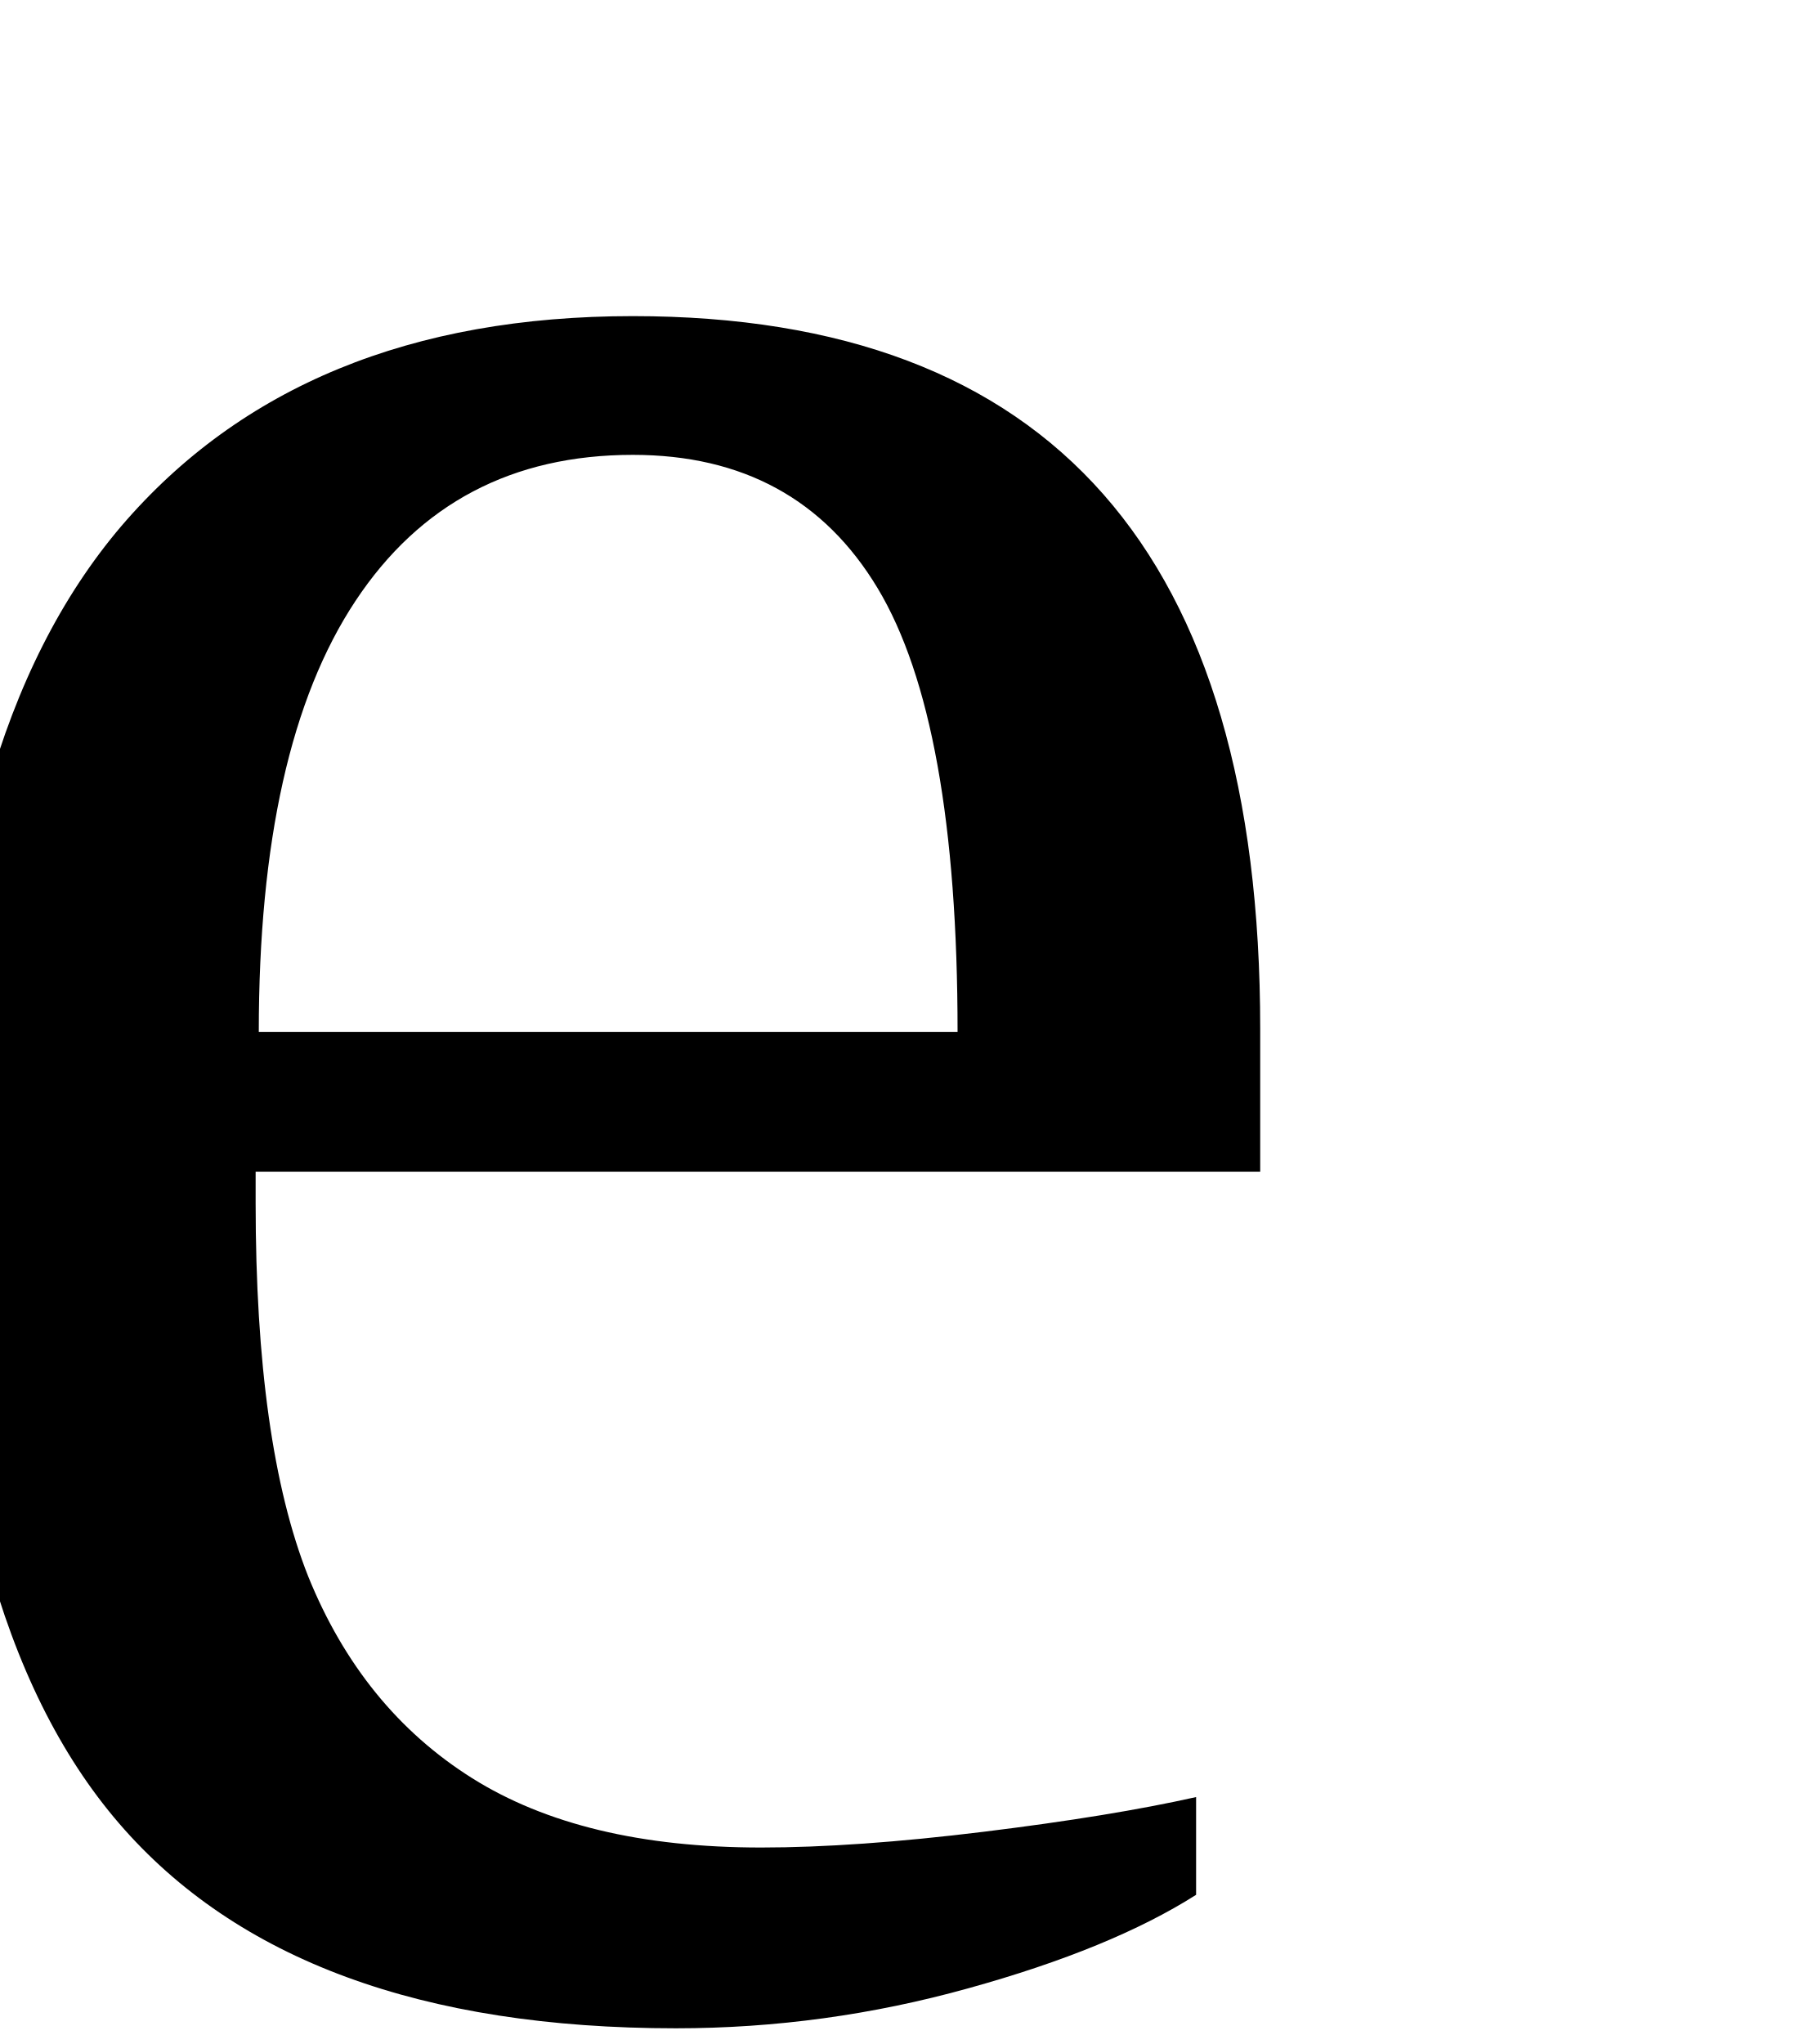
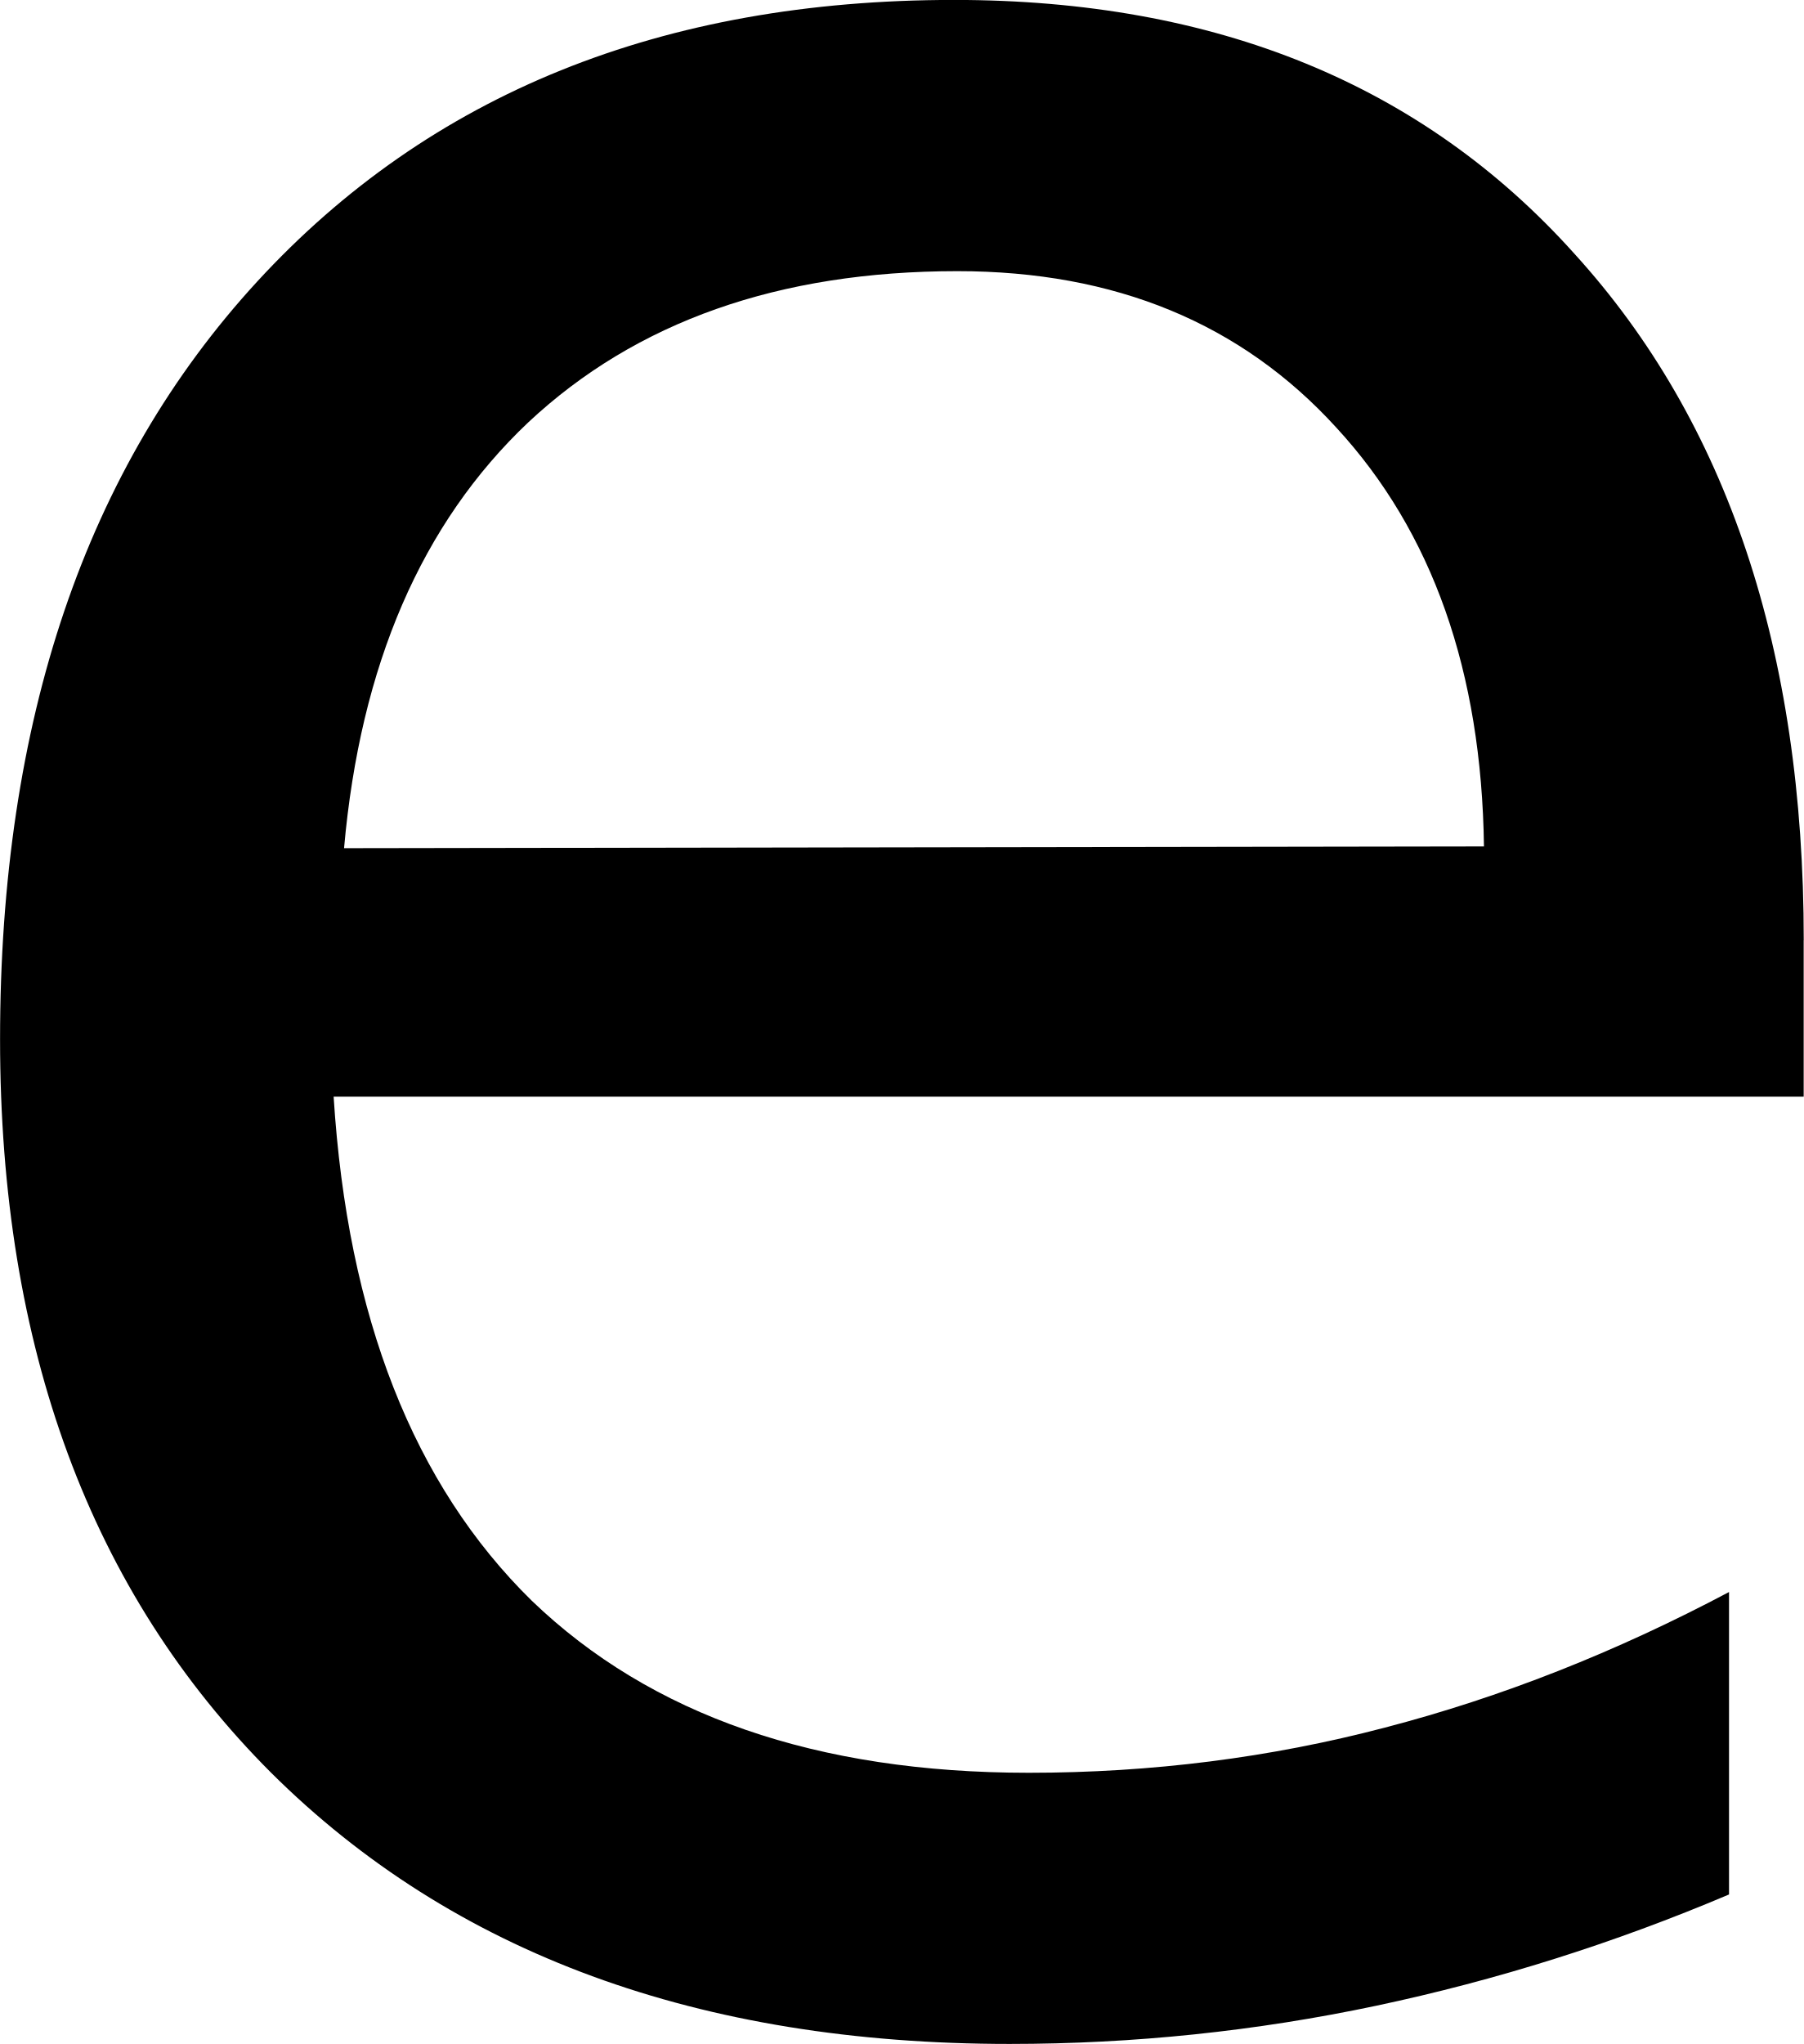
<svg xmlns="http://www.w3.org/2000/svg" width="26.82mm" height="30.386mm" viewBox="0 0 26.82 30.386" version="1.1" id="svg5">
  <defs id="defs2" />
-   <g id="layer1" transform="translate(-55.0113,-41.37869)">
-     <text xml:space="preserve" style="font-size:52.917px;fill:#000000;stroke-width:0.265" x="52.092" y="71.015" id="text221">
-       <tspan id="tspan219" style="stroke-width:0.265" x="52.092" y="71.015">e</tspan>
-     </text>
+   <g id="layer1" transform="translate(-50.18505,-43.92198)">
+     <g aria-label="e" id="text113" style="font-size:52.917px;stroke-width:0.265">
+       <path d="m 77.005,57.9 v 2.325 H 55.146 q 0.31,4.909 2.946,7.493 2.661,2.558 7.39,2.558 2.739,0 5.297,-0.672 2.584,-0.672 5.116,-2.015 v 4.496 q -2.558,1.085 -5.245,1.654 -2.687,0.568 -5.452,0.568 -6.925,0 -10.981,-4.031 -4.031,-4.031 -4.031,-10.904 0,-7.106 3.824,-11.265 3.85,-4.186 10.361,-4.186 5.839,0 9.224,3.772 3.411,3.747 3.411,10.206 z m -4.754,-1.395 q -0.052,-3.902 -2.196,-6.227 -2.119,-2.325 -5.633,-2.325 -3.979,0 -6.382,2.248 -2.377,2.248 -2.739,6.33 z" id="path273" />
+     </g>
  </g>
</svg>
